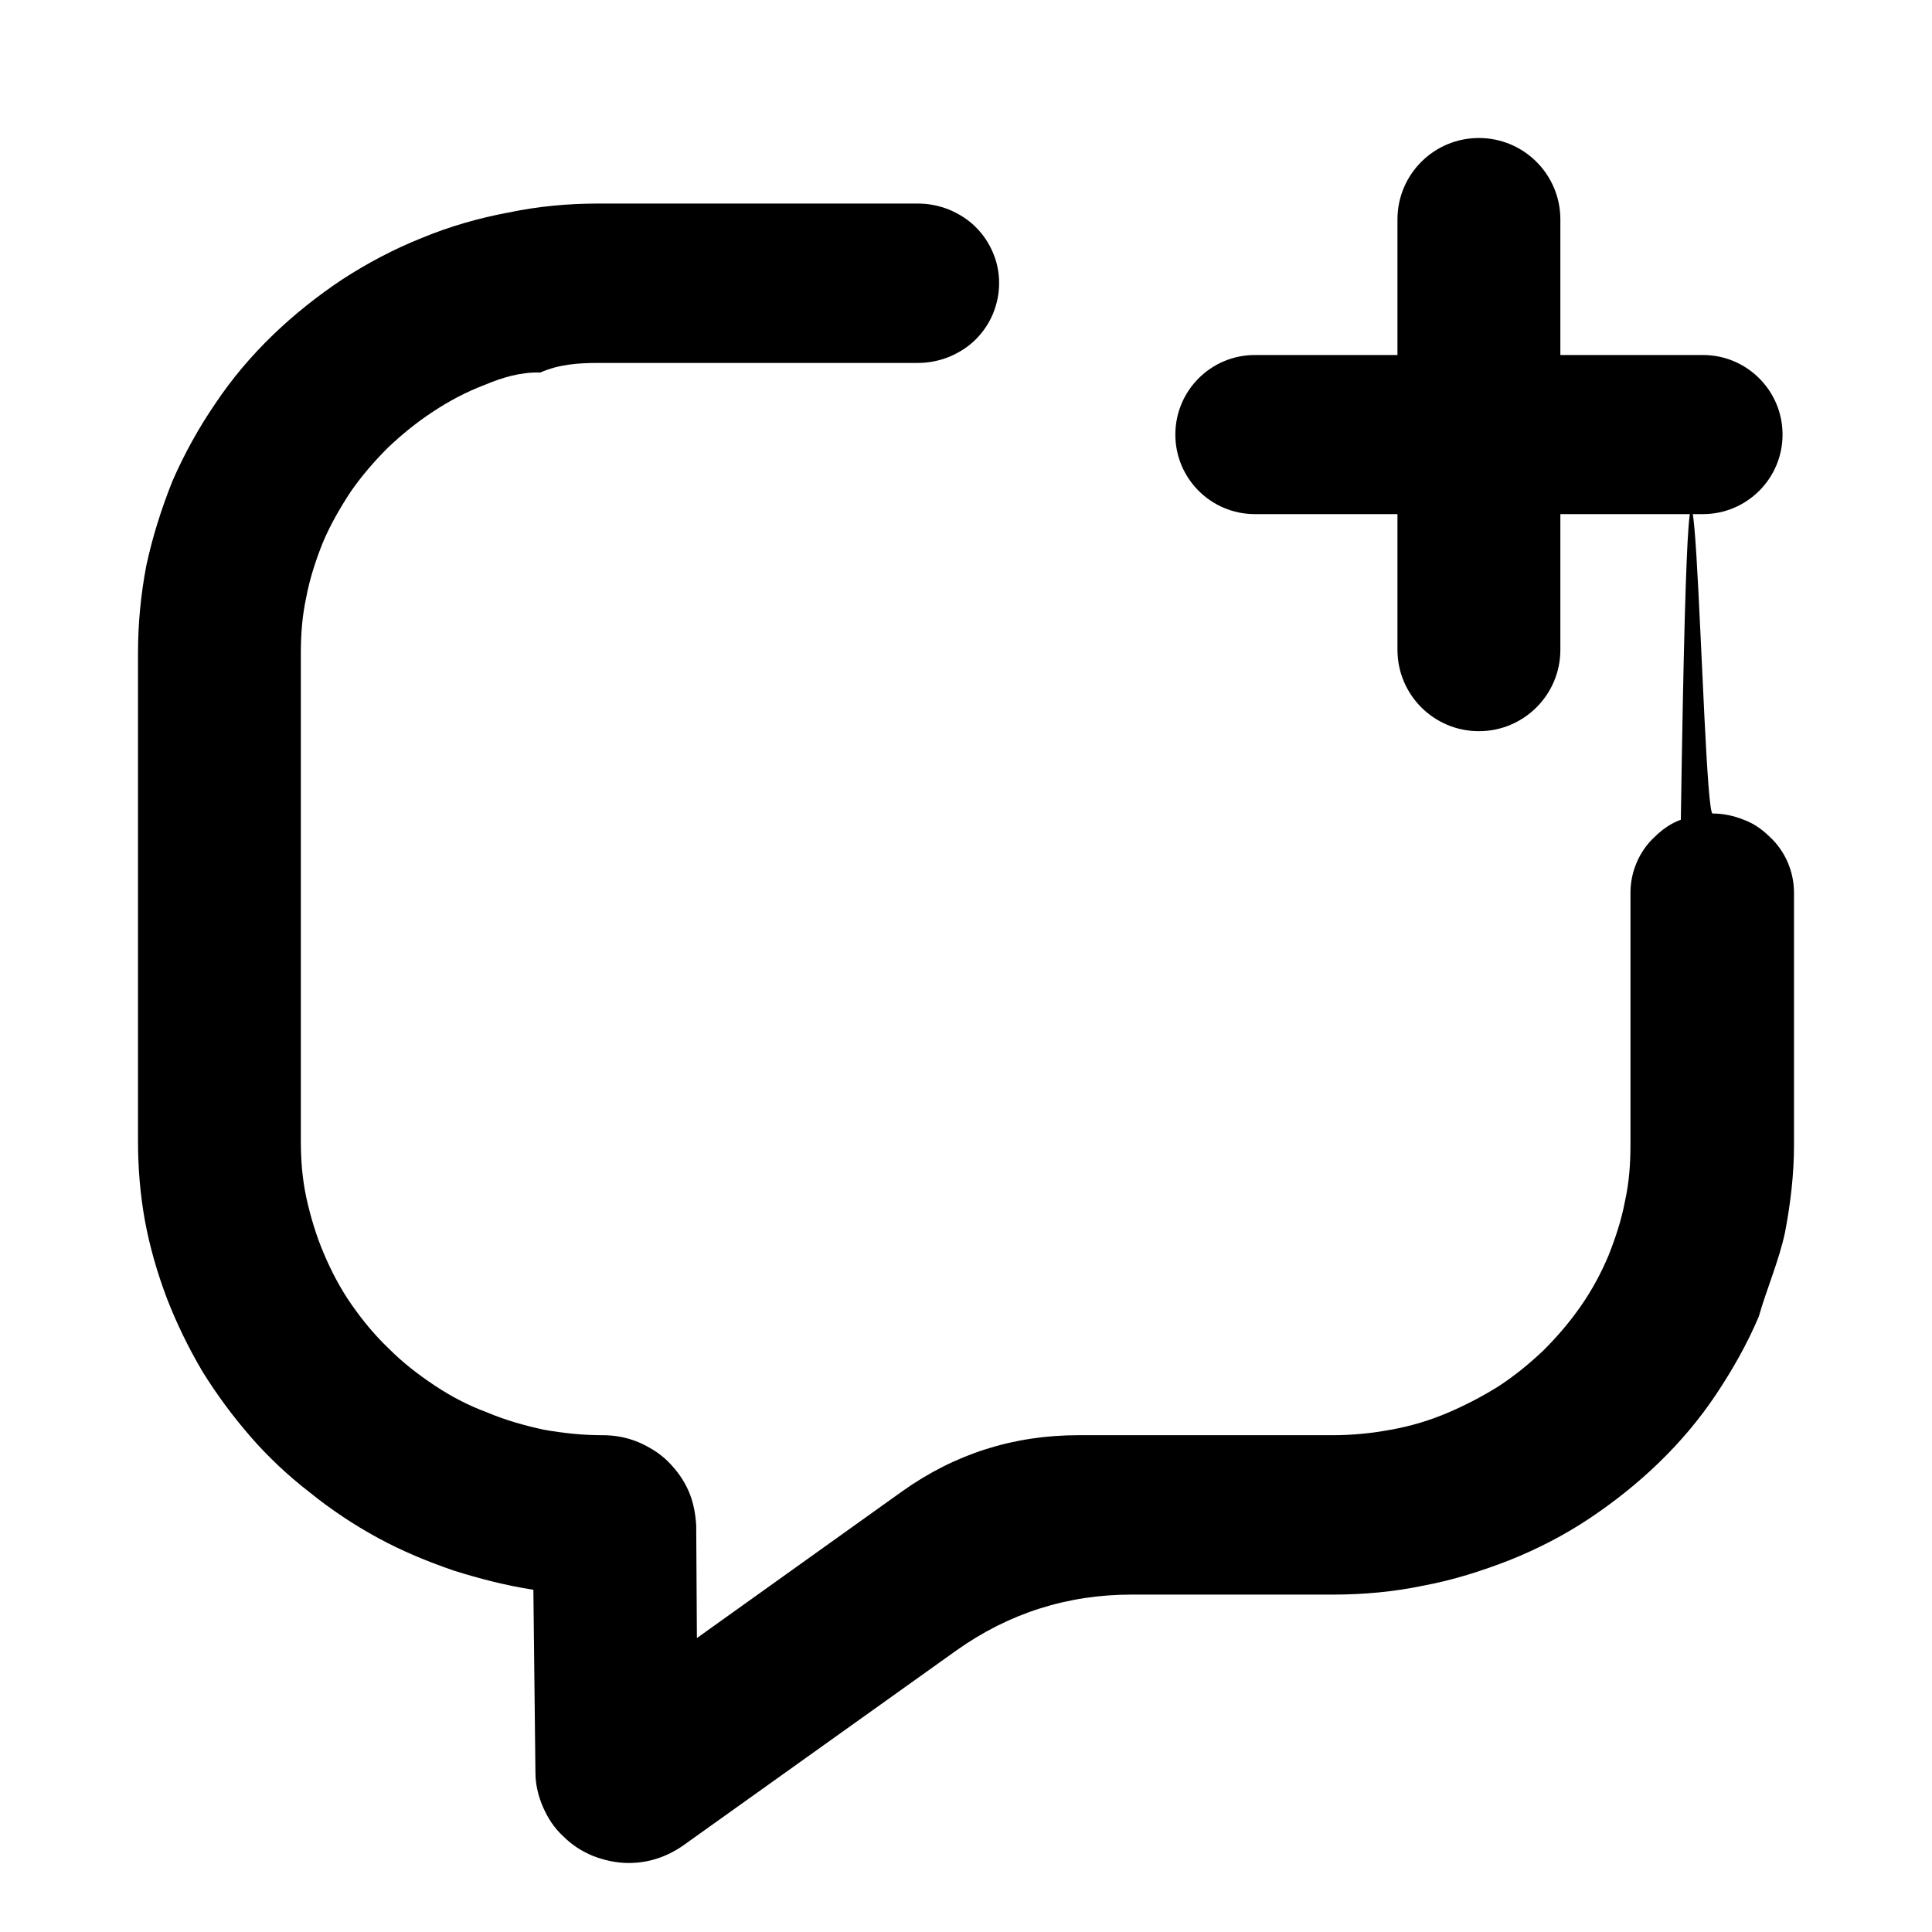
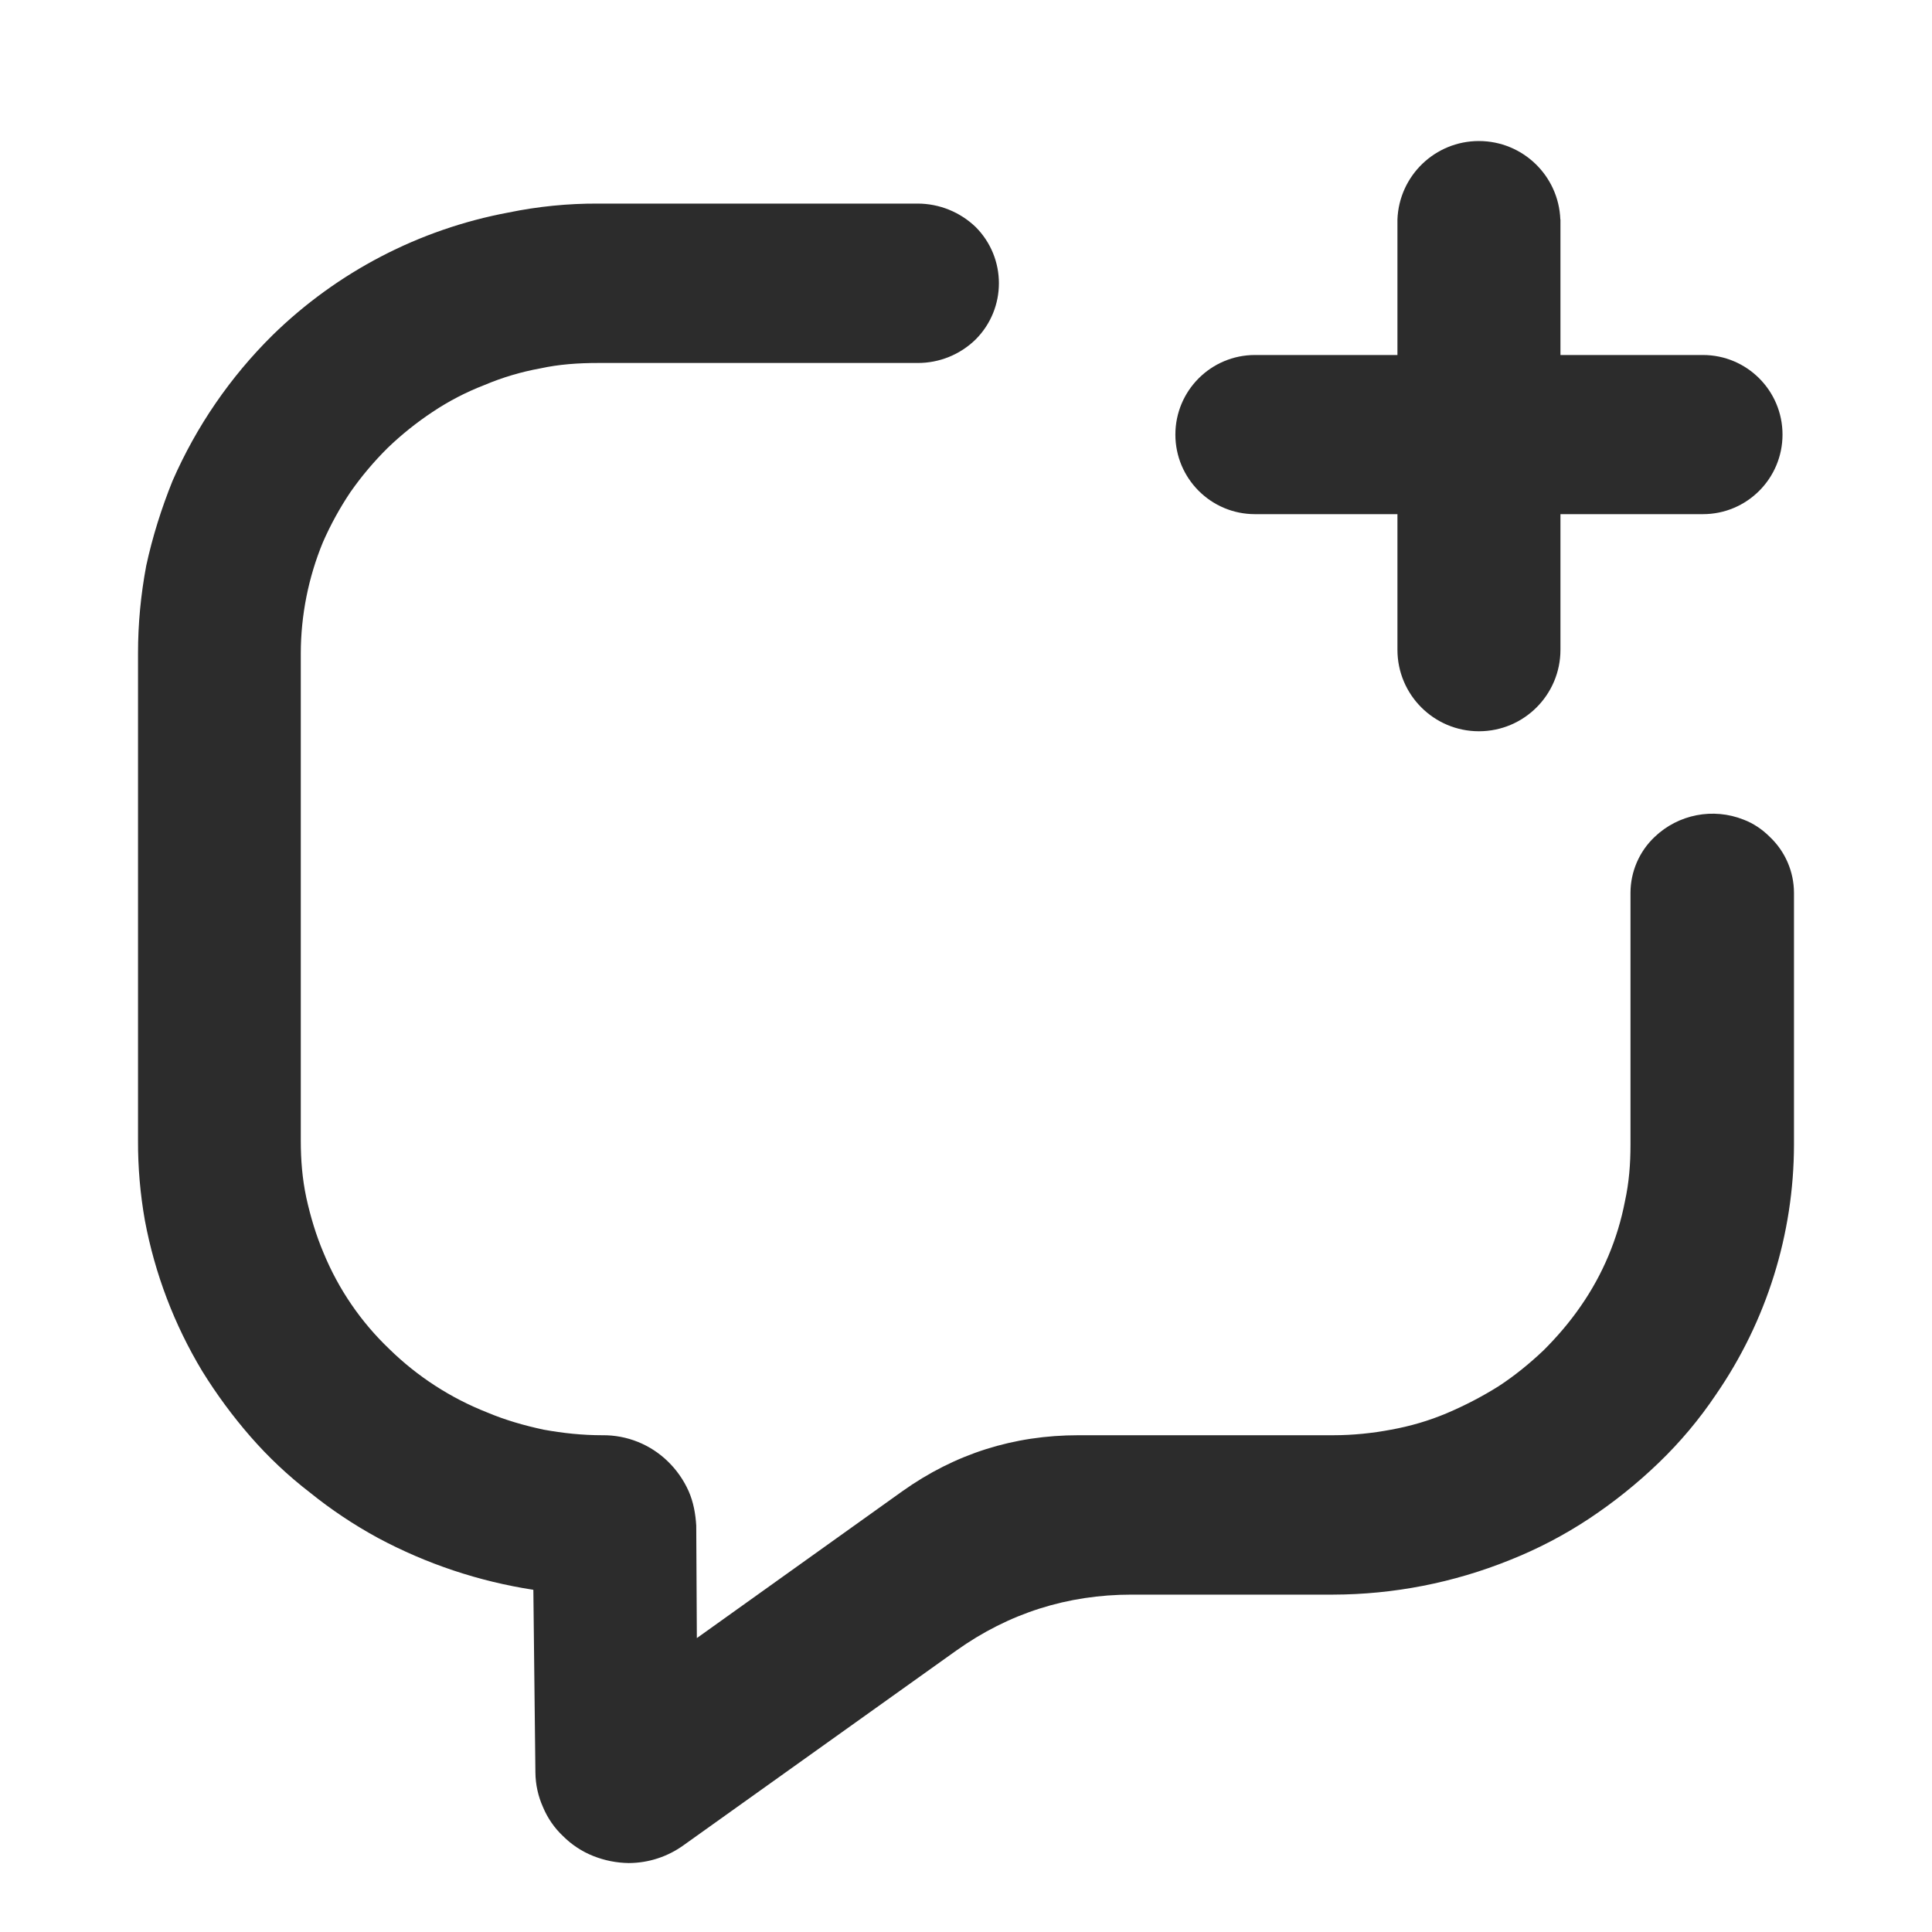
- <svg xmlns="http://www.w3.org/2000/svg" data-v-c9aa34d1="" width="20" height="20" viewBox="0 0 28 28" fill="none">
-   <path data-v-c9aa34d1="" d="M9.11 27C8.93 27 8.76 26.96 8.6 26.9C8.43 26.83 8.29 26.74 8.16 26.61C8.03 26.49 7.94 26.35 7.87 26.19C7.8 26.03 7.76 25.86 7.76 25.689L7.73 23.04C7.34 22.98 6.95 22.88 6.57 22.76C6.19 22.629 5.83 22.48 5.48 22.29C5.13 22.1 4.8 21.88 4.49 21.63C4.18 21.39 3.89 21.12 3.63 20.82C3.37 20.52 3.14 20.21 2.93 19.87C2.73 19.53 2.56 19.18 2.42 18.82C2.28 18.45 2.17 18.07 2.1 17.69C2.03 17.3 2 16.92 2 16.53V9.47C2 9.04 2.04 8.62 2.12 8.2C2.21 7.78 2.34 7.37 2.5 6.97C2.67 6.58 2.88 6.2 3.12 5.85C3.36 5.49 3.64 5.16 3.95 4.86C4.26 4.56 4.6 4.29 4.96 4.05C5.33 3.81 5.71 3.61 6.11 3.45C6.52 3.28 6.94 3.16 7.37 3.08C7.8 2.99 8.23 2.95 8.67 2.95H13.3C13.46 2.95 13.61 2.98 13.76 3.04C13.9 3.1 14.03 3.18 14.14 3.29C14.25 3.4 14.33 3.52 14.39 3.66C14.45 3.8 14.48 3.95 14.48 4.1C14.48 4.26 14.45 4.4 14.39 4.55C14.33 4.69 14.25 4.81 14.14 4.92C14.03 5.03 13.9 5.11 13.76 5.17C13.61 5.23 13.46 5.26 13.3 5.26H8.67C8.38 5.26 8.1 5.28 7.83 5.399C7.55 5.39 7.28 5.47 7.02 5.58C6.76 5.679 6.51 5.81 6.27 5.97C6.04 6.12 5.82 6.3 5.62 6.49C5.42 6.69 5.24 6.899 5.08 7.13C4.93 7.359 4.79 7.6 4.68 7.86C4.58 8.11 4.49 8.38 4.44 8.649C4.38 8.92 4.36 9.19 4.36 9.47V16.53C4.36 16.81 4.38 17.08 4.44 17.36C4.5 17.63 4.58 17.9 4.69 18.16C4.8 18.42 4.93 18.67 5.09 18.9C5.25 19.13 5.43 19.35 5.64 19.55C5.84 19.75 6.06 19.92 6.3 20.08C6.54 20.24 6.79 20.37 7.06 20.47C7.32 20.58 7.6 20.66 7.88 20.72C8.16 20.77 8.44 20.8 8.73 20.8C8.91 20.8 9.08 20.83 9.25 20.9C9.41 20.97 9.56 21.06 9.68 21.18C9.81 21.31 9.91 21.45 9.98 21.61C10.05 21.77 10.08 21.94 10.09 22.11L10.1 23.74L13.08 21.61C13.84 21.07 14.69 20.8 15.63 20.8H19.32C19.61 20.8 19.89 20.77 20.16 20.72C20.44 20.67 20.71 20.59 20.97 20.48C21.23 20.37 21.48 20.24 21.72 20.09C21.95 19.94 22.17 19.76 22.37 19.57C22.57 19.37 22.75 19.16 22.91 18.93C23.07 18.7 23.2 18.46 23.31 18.2C23.41 17.95 23.5 17.68 23.55 17.41C23.61 17.14 23.63 16.87 23.63 16.59V12.94C23.63 12.79 23.66 12.64 23.72 12.5C23.78 12.36 23.87 12.23 23.98 12.13C24.09 12.02 24.22 11.93 24.36 11.88C24.51 1.82 24.66 11.79 24.82 11.79C24.97 11.79 25.12 11.82 25.27 11.88C25.41 11.93 25.54 12.02 25.65 12.13C25.76 12.23 25.85 12.36 25.91 12.5C25.97 12.64 26 12.79 26 12.94V16.59C26 17.02 25.95 17.44 25.87 17.86C25.78 18.28 25.6 18.69 25.49 19.08C25.32 19.48 25.11 19.85 24.87 20.21C24.63 20.57 24.35 20.9 24.04 21.2C23.73 21.5 23.39 21.77 23.03 22.01C22.67 22.25 22.28 22.45 21.88 22.61C21.47 22.77 21.06 22.9 20.63 22.98C20.2 23.07 19.76 23.11 19.32 23.11H16.4C15.47 23.11 14.62 23.38 13.86 23.92L9.91 26.74C9.67 26.91 9.4 27 9.11 27Z" fill="currentColor" />
-   <path data-v-c9aa34d1="" d="M24.68 5.145H18.187C17.55 5.145 17.034 5.661 17.034 6.298C17.034 6.935 17.55 7.451 18.187 7.451H24.68C25.317 7.451 25.834 6.935 25.834 6.298C25.834 5.661 25.317 5.145 24.68 5.145Z" fill="currentColor" />
-   <path data-v-c9aa34d1="" d="M22.614 3.18C22.614 2.528 22.085 2 21.433 2C20.781 2 20.253 2.528 20.253 3.18V9.417C20.253 10.069 20.781 10.597 21.433 10.597C22.085 10.597 22.614 10.069 22.614 9.417V3.18Z" fill="currentColor" />
+ <svg xmlns="http://www.w3.org/2000/svg" t="1766130428445" class="icon" viewBox="0 0 1024 1024" version="1.1" p-id="16240" width="256" height="256">
+   <path d="M333.184 987.456a52.928 52.928 0 0 1-18.688-3.712 47.424 47.424 0 0 1-16.064-10.56 44.544 44.544 0 0 1-10.624-15.36 45.76 45.76 0 0 1-4.032-18.304l-1.088-96.896a256.896 256.896 0 0 1-82.304-27.456 239.808 239.808 0 0 1-36.16-24.128 219.008 219.008 0 0 1-31.488-29.632 265.728 265.728 0 0 1-25.6-34.752 240.384 240.384 0 0 1-30.336-79.744 237.44 237.44 0 0 1-3.648-42.368V346.24c0-15.68 1.472-31.04 4.352-46.4 3.328-15.36 8.064-30.4 13.952-44.992a248.32 248.32 0 0 1 52.992-77.184A242.432 242.432 0 0 1 269.504 112.64a230.4 230.4 0 0 1 47.552-4.736H486.4a44.48 44.48 0 0 1 30.72 12.416 42.176 42.176 0 0 1 0 59.584 43.712 43.712 0 0 1-30.72 12.48H317.056c-10.56 0-20.8 0.704-30.72 2.88-10.24 1.856-20.096 4.8-29.632 8.832a139.904 139.904 0 0 0-27.392 14.208 169.344 169.344 0 0 0-23.808 19.072 171.584 171.584 0 0 0-19.712 23.36 171.008 171.008 0 0 0-14.656 26.688 155.264 155.264 0 0 0-11.712 58.88v258.24c0 10.24 0.768 20.096 2.944 30.336 2.176 9.856 5.12 19.776 9.152 29.248a148.48 148.48 0 0 0 34.752 50.816 155.52 155.52 0 0 0 51.904 33.664c9.536 4.032 19.776 6.976 30.016 9.152 10.24 1.856 20.48 2.944 31.104 2.944a48.896 48.896 0 0 1 34.688 13.888 50.88 50.88 0 0 1 11.008 15.744c2.56 5.824 3.648 12.032 4.032 18.24l0.32 59.648 108.992-77.888c27.84-19.776 58.88-29.632 93.248-29.632h134.976c10.624 0 20.864-1.088 30.72-2.944 10.24-1.856 20.096-4.736 29.632-8.768 9.472-4.032 18.624-8.768 27.392-14.272 8.448-5.504 16.512-12.096 23.808-19.008 7.296-7.296 13.888-14.976 19.712-23.424a145.344 145.344 0 0 0 23.424-55.552c2.176-9.92 2.944-19.776 2.944-30.016V473.216a40.896 40.896 0 0 1 12.8-29.632 44.48 44.48 0 0 1 47.168-9.152c5.12 1.92 9.856 5.12 13.888 9.152a40.896 40.896 0 0 1 12.8 29.632V606.72a233.92 233.92 0 0 1-41.344 132.416 221.184 221.184 0 0 1-30.336 36.16 262.208 262.208 0 0 1-36.928 29.632 229.952 229.952 0 0 1-42.048 21.952 251.712 251.712 0 0 1-93.632 18.304H599.744c-33.984 0-65.088 9.856-92.864 29.632L362.432 977.92a49.92 49.92 0 0 1-29.248 9.536z" p-id="16241" fill="#2c2c2c" />
+   <path d="M902.592 188.16h-237.44a42.176 42.176 0 0 0 0 84.352h237.44a42.176 42.176 0 1 0 0-84.352z" p-id="16242" fill="#2c2c2c" />
+   <path d="M827.008 116.288a43.2 43.2 0 0 0-86.336 0v228.096a43.2 43.2 0 0 0 86.4 0V116.288z" p-id="16243" fill="#2c2c2c" />
</svg>
